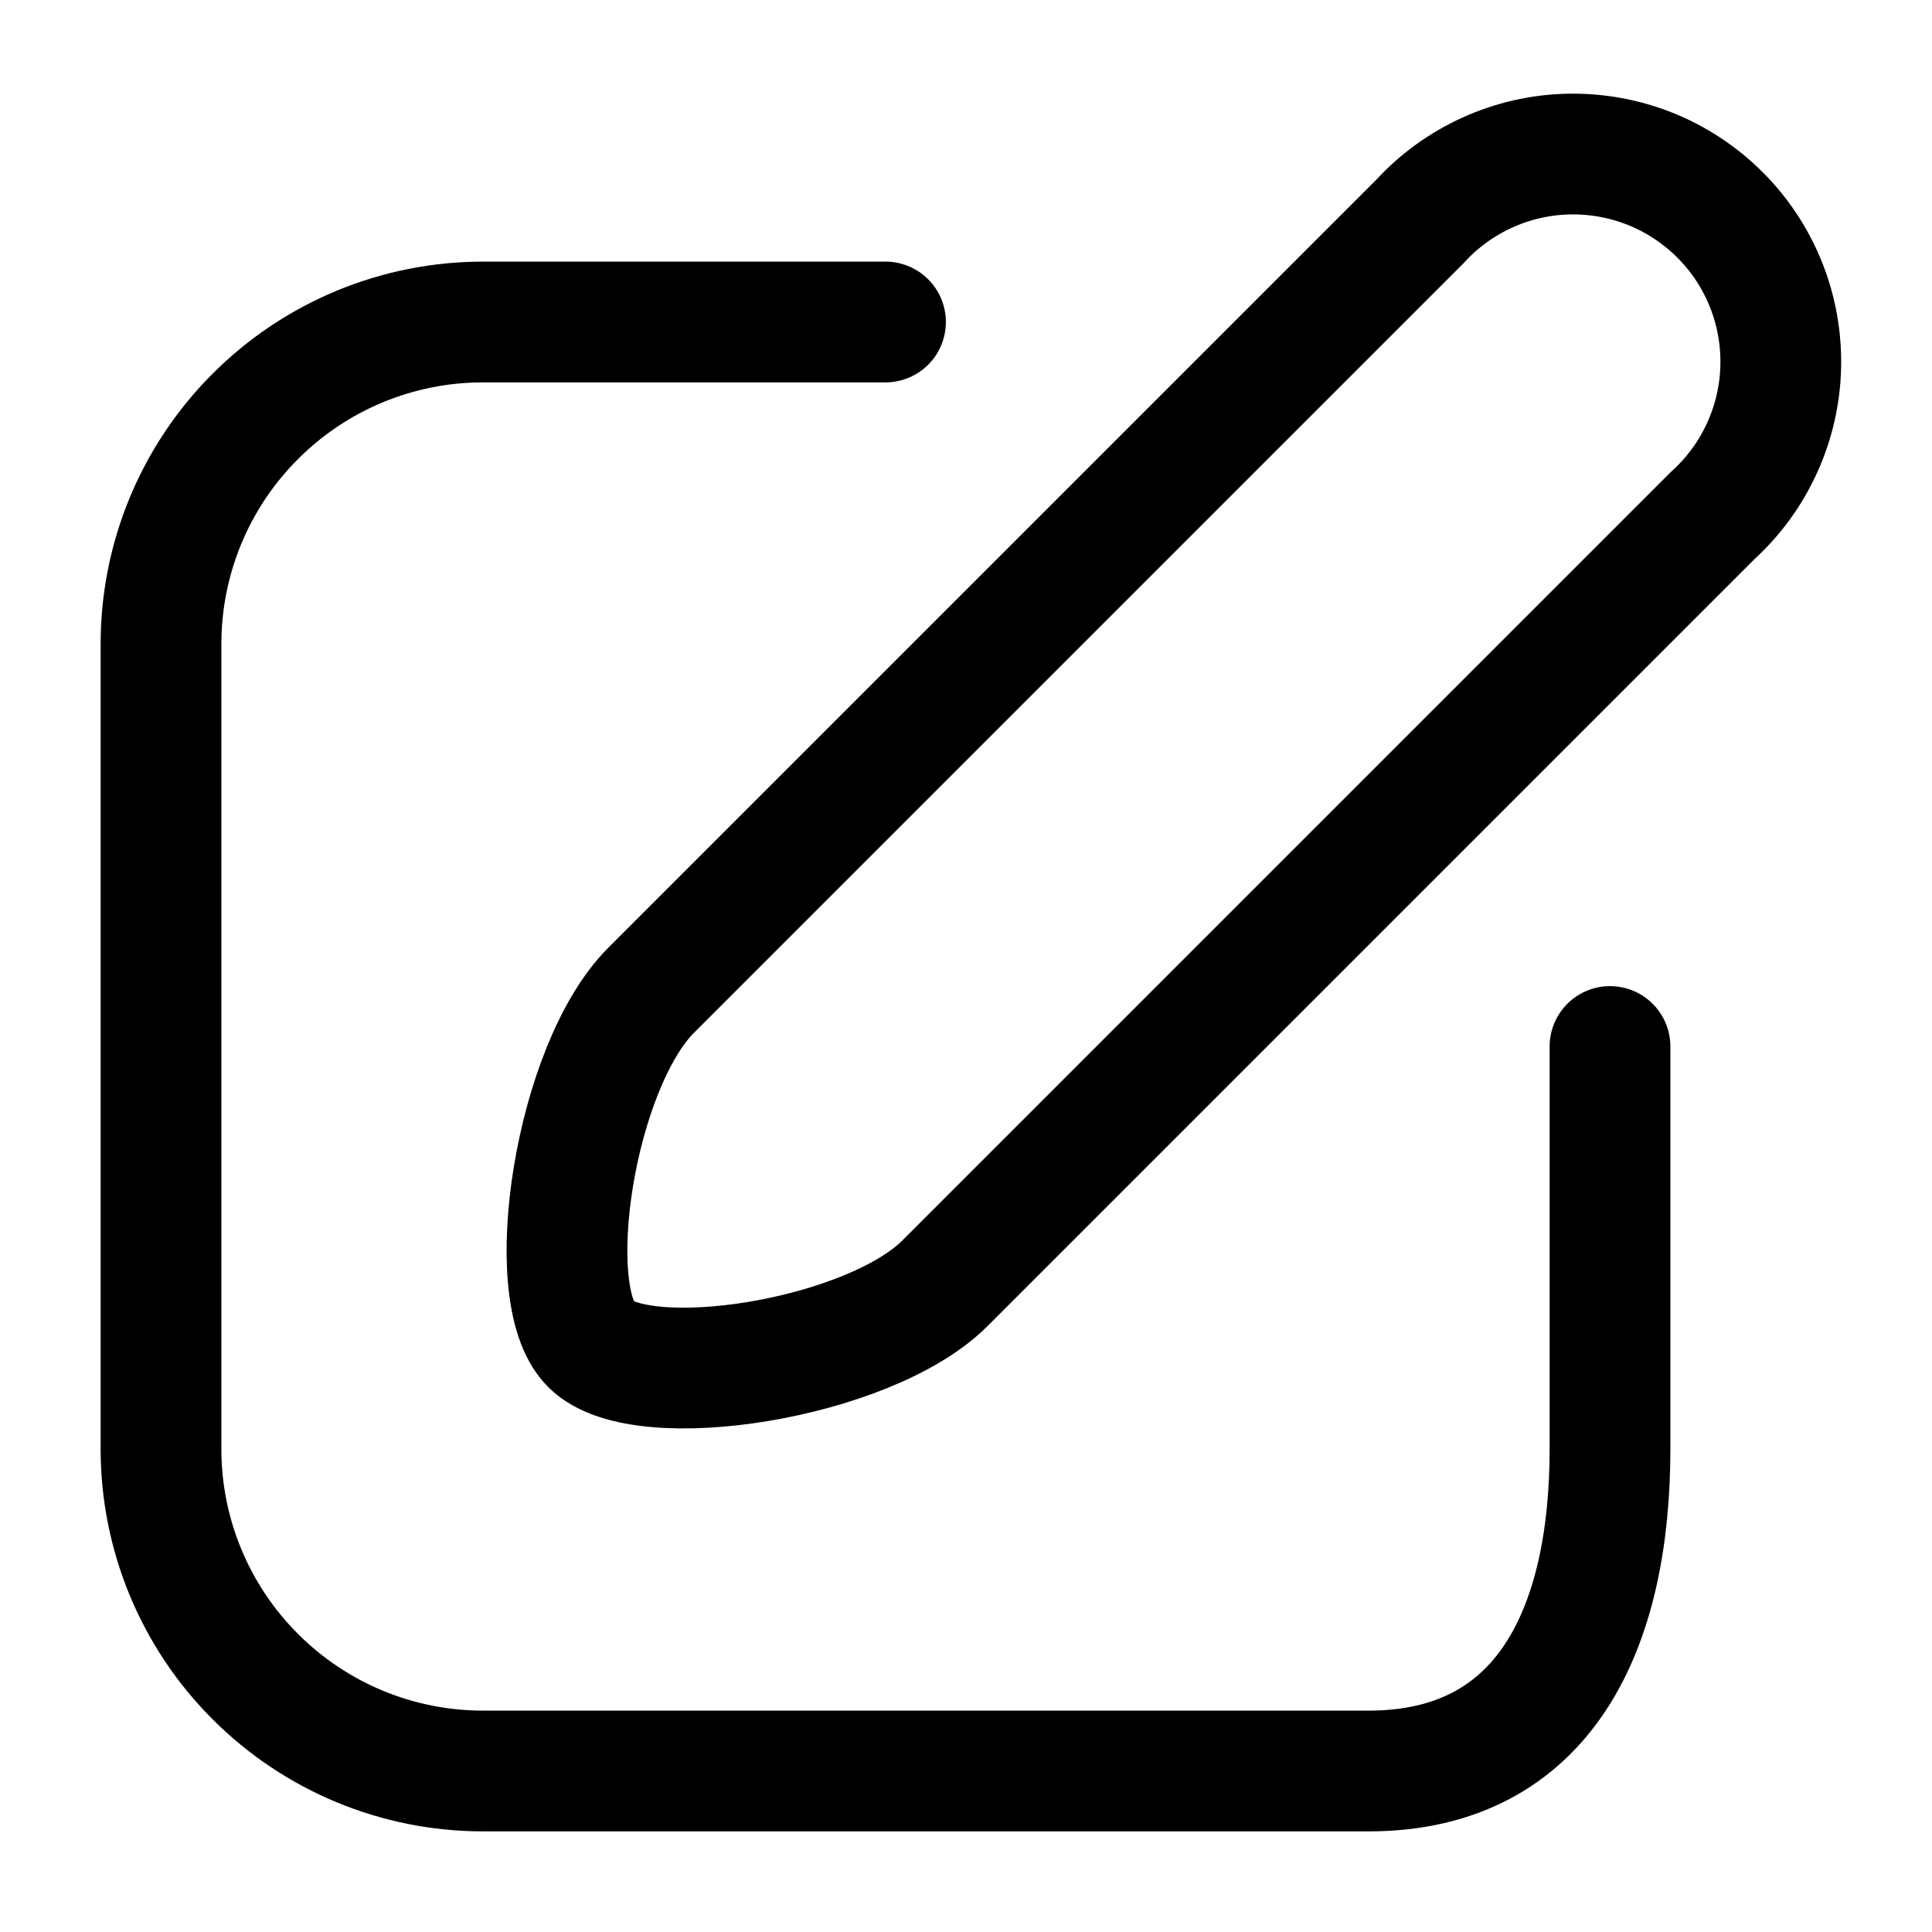
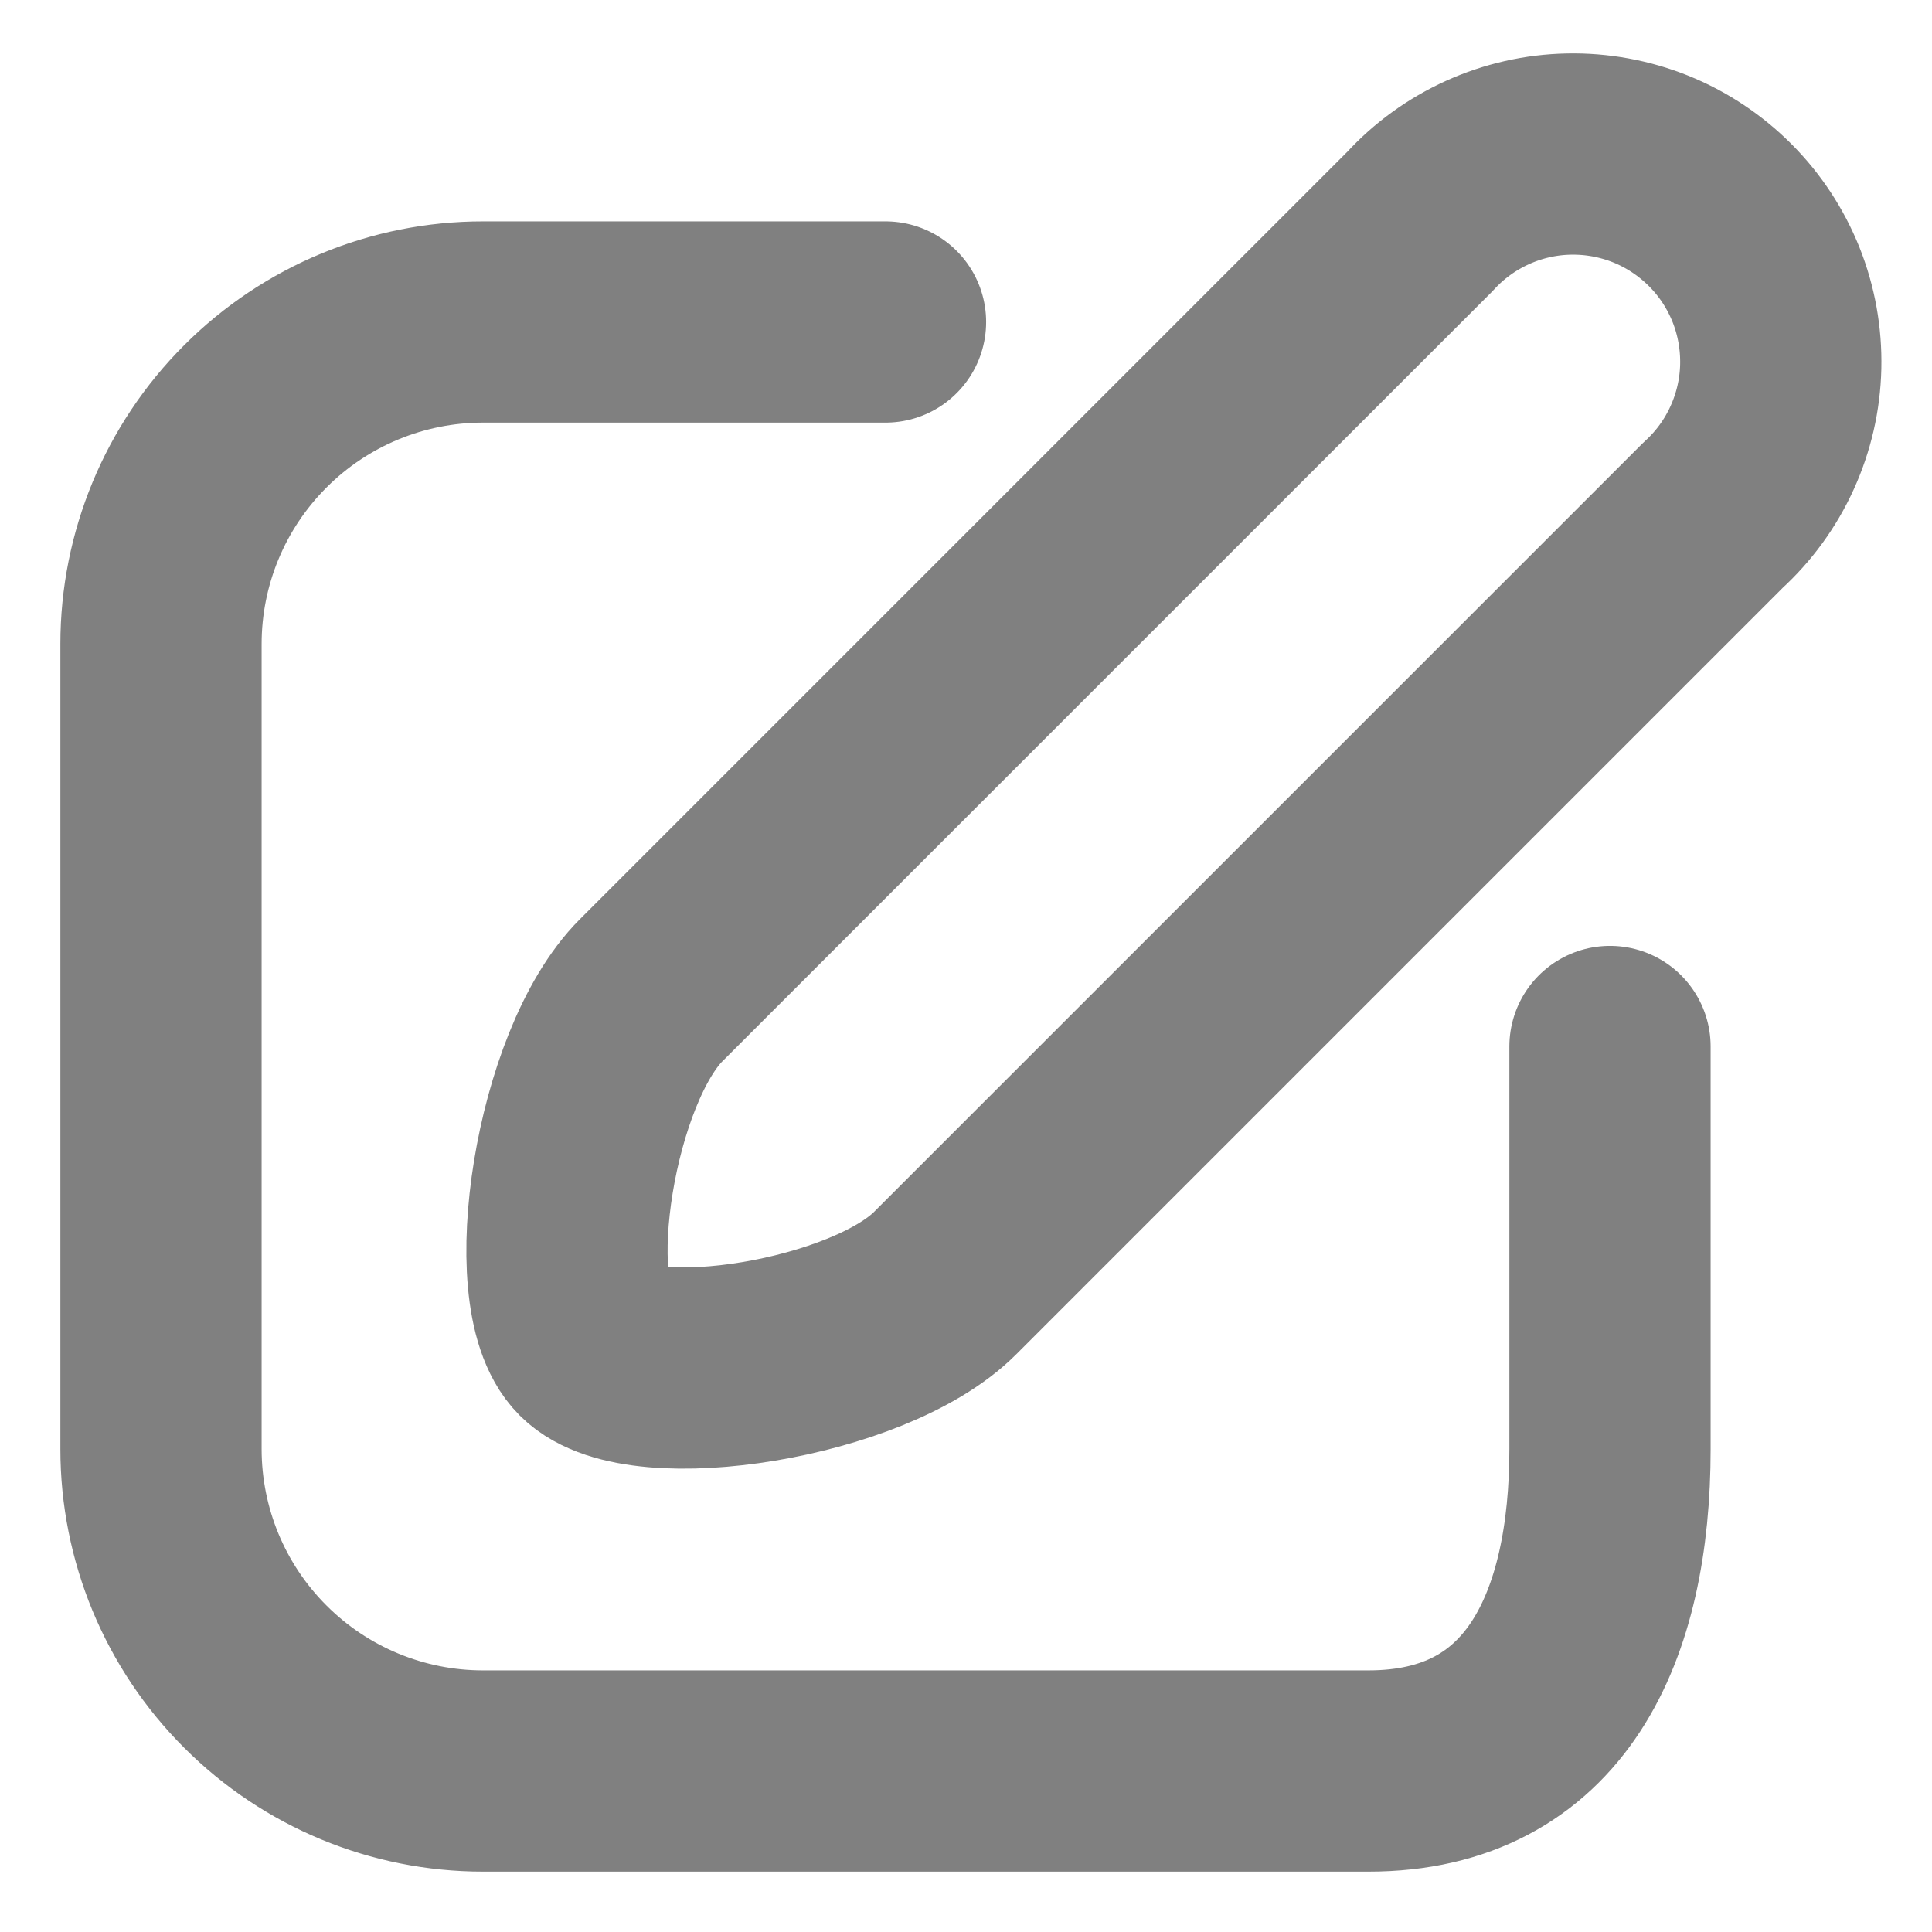
<svg xmlns="http://www.w3.org/2000/svg" width="800px" height="800px" viewBox="0 0 24 24" fill="none">
-   <path d="M21.28 6.4L11.74 15.94C10.79 16.89 7.97 17.33 7.34 16.7C6.71 16.07 7.14 13.25 8.09 12.3L17.64 2.75C17.875 2.493 18.16 2.287 18.478 2.143C18.796 1.999 19.139 1.921 19.488 1.914C19.836 1.907 20.182 1.97 20.506 2.1C20.829 2.23 21.122 2.425 21.369 2.672C21.615 2.918 21.808 3.212 21.938 3.536C22.067 3.86 22.129 4.206 22.121 4.555C22.113 4.903 22.034 5.246 21.889 5.564C21.745 5.881 21.538 6.165 21.28 6.4V6.4Z" stroke="#000000" stroke-width="1.5" stroke-linecap="round" stroke-linejoin="round" />
-   <path d="M11 4H6C4.939 4 3.922 4.421 3.172 5.172C2.421 5.922 2 6.939 2 8V18C2 19.061 2.421 20.078 3.172 20.828C3.922 21.579 4.939 22 6 22H17C19.21 22 20 20.2 20 18V13" stroke="#000000" stroke-width="1.5" stroke-linecap="round" stroke-linejoin="round" />
+   <path d="M21.28 6.4L11.74 15.94C10.79 16.89 7.97 17.33 7.34 16.7C6.71 16.07 7.14 13.25 8.09 12.3L17.64 2.75C17.875 2.493 18.16 2.287 18.478 2.143C18.796 1.999 19.139 1.921 19.488 1.914C19.836 1.907 20.182 1.97 20.506 2.1C20.829 2.23 21.122 2.425 21.369 2.672C21.615 2.918 21.808 3.212 21.938 3.536C22.067 3.86 22.129 4.206 22.121 4.555C22.113 4.903 22.034 5.246 21.889 5.564C21.745 5.881 21.538 6.165 21.28 6.4V6.4Z" stroke="grey" stroke-width="2.5" stroke-linecap="round" stroke-linejoin="round" />
+   <path d="M11 4H6C4.939 4 3.922 4.421 3.172 5.172C2.421 5.922 2 6.939 2 8V18C2 19.061 2.421 20.078 3.172 20.828C3.922 21.579 4.939 22 6 22H17C19.21 22 20 20.2 20 18V13" stroke="grey" stroke-width="2.5" stroke-linecap="round" stroke-linejoin="round" />
</svg>
